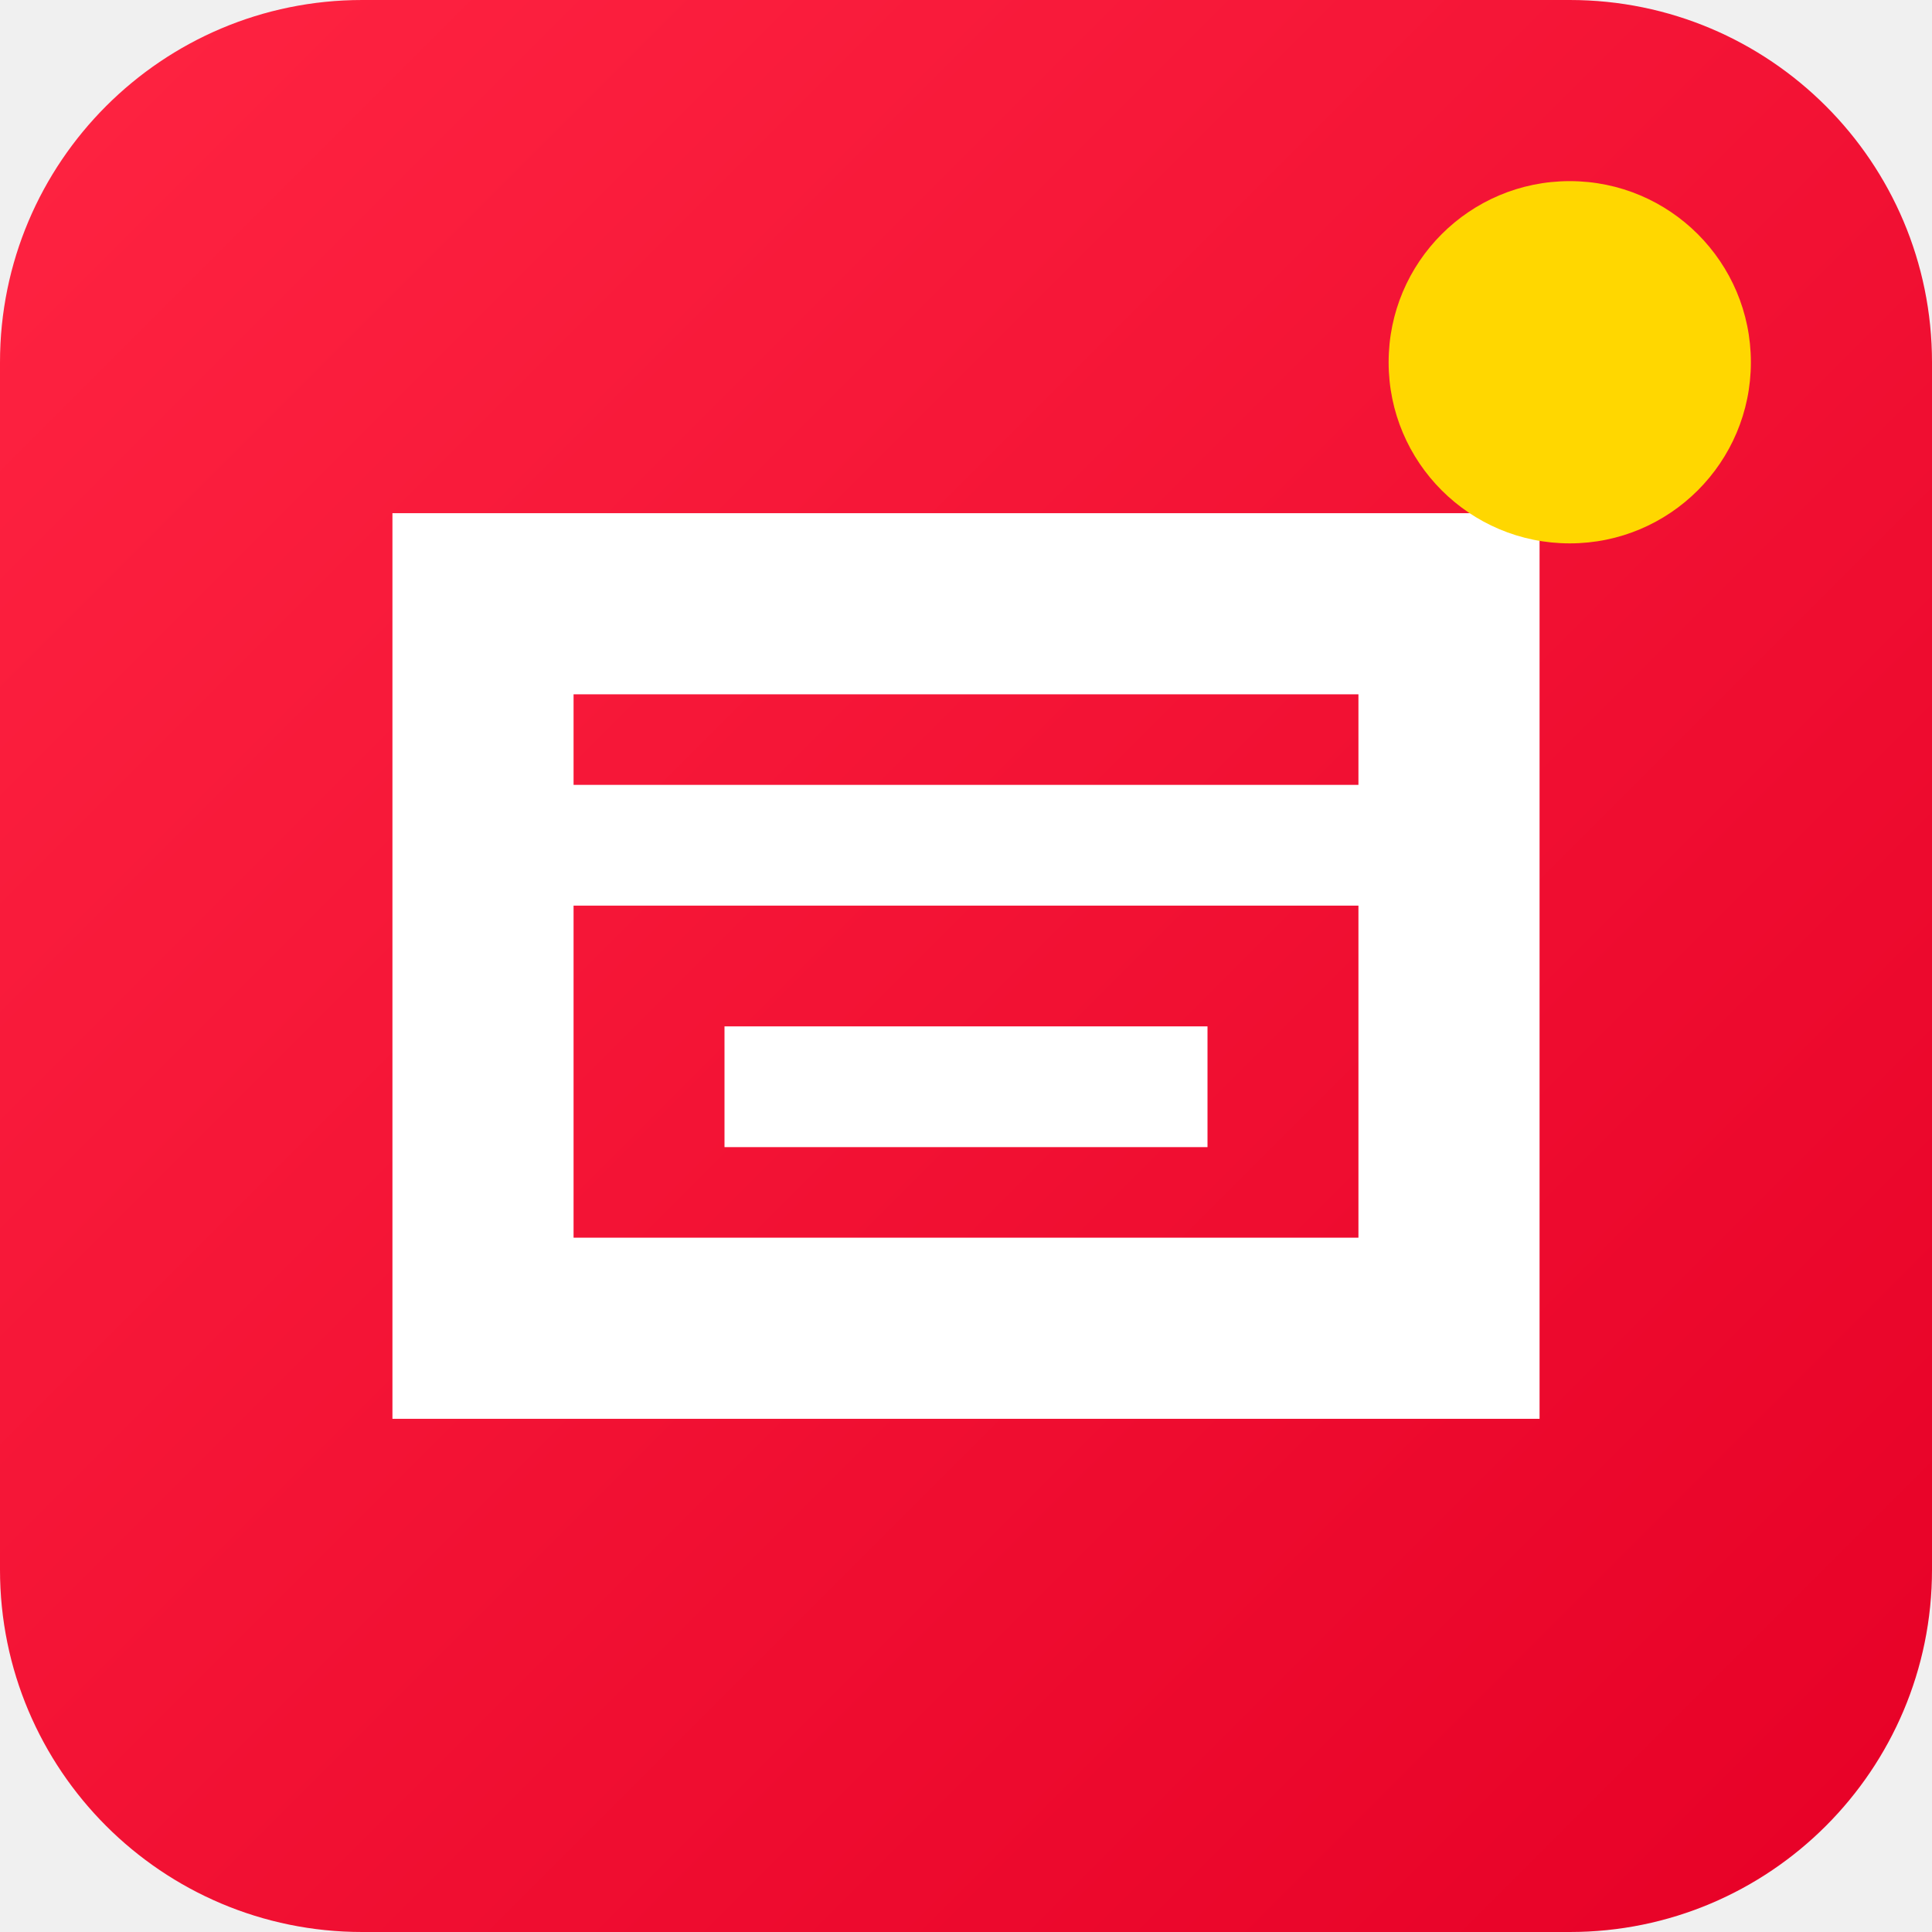
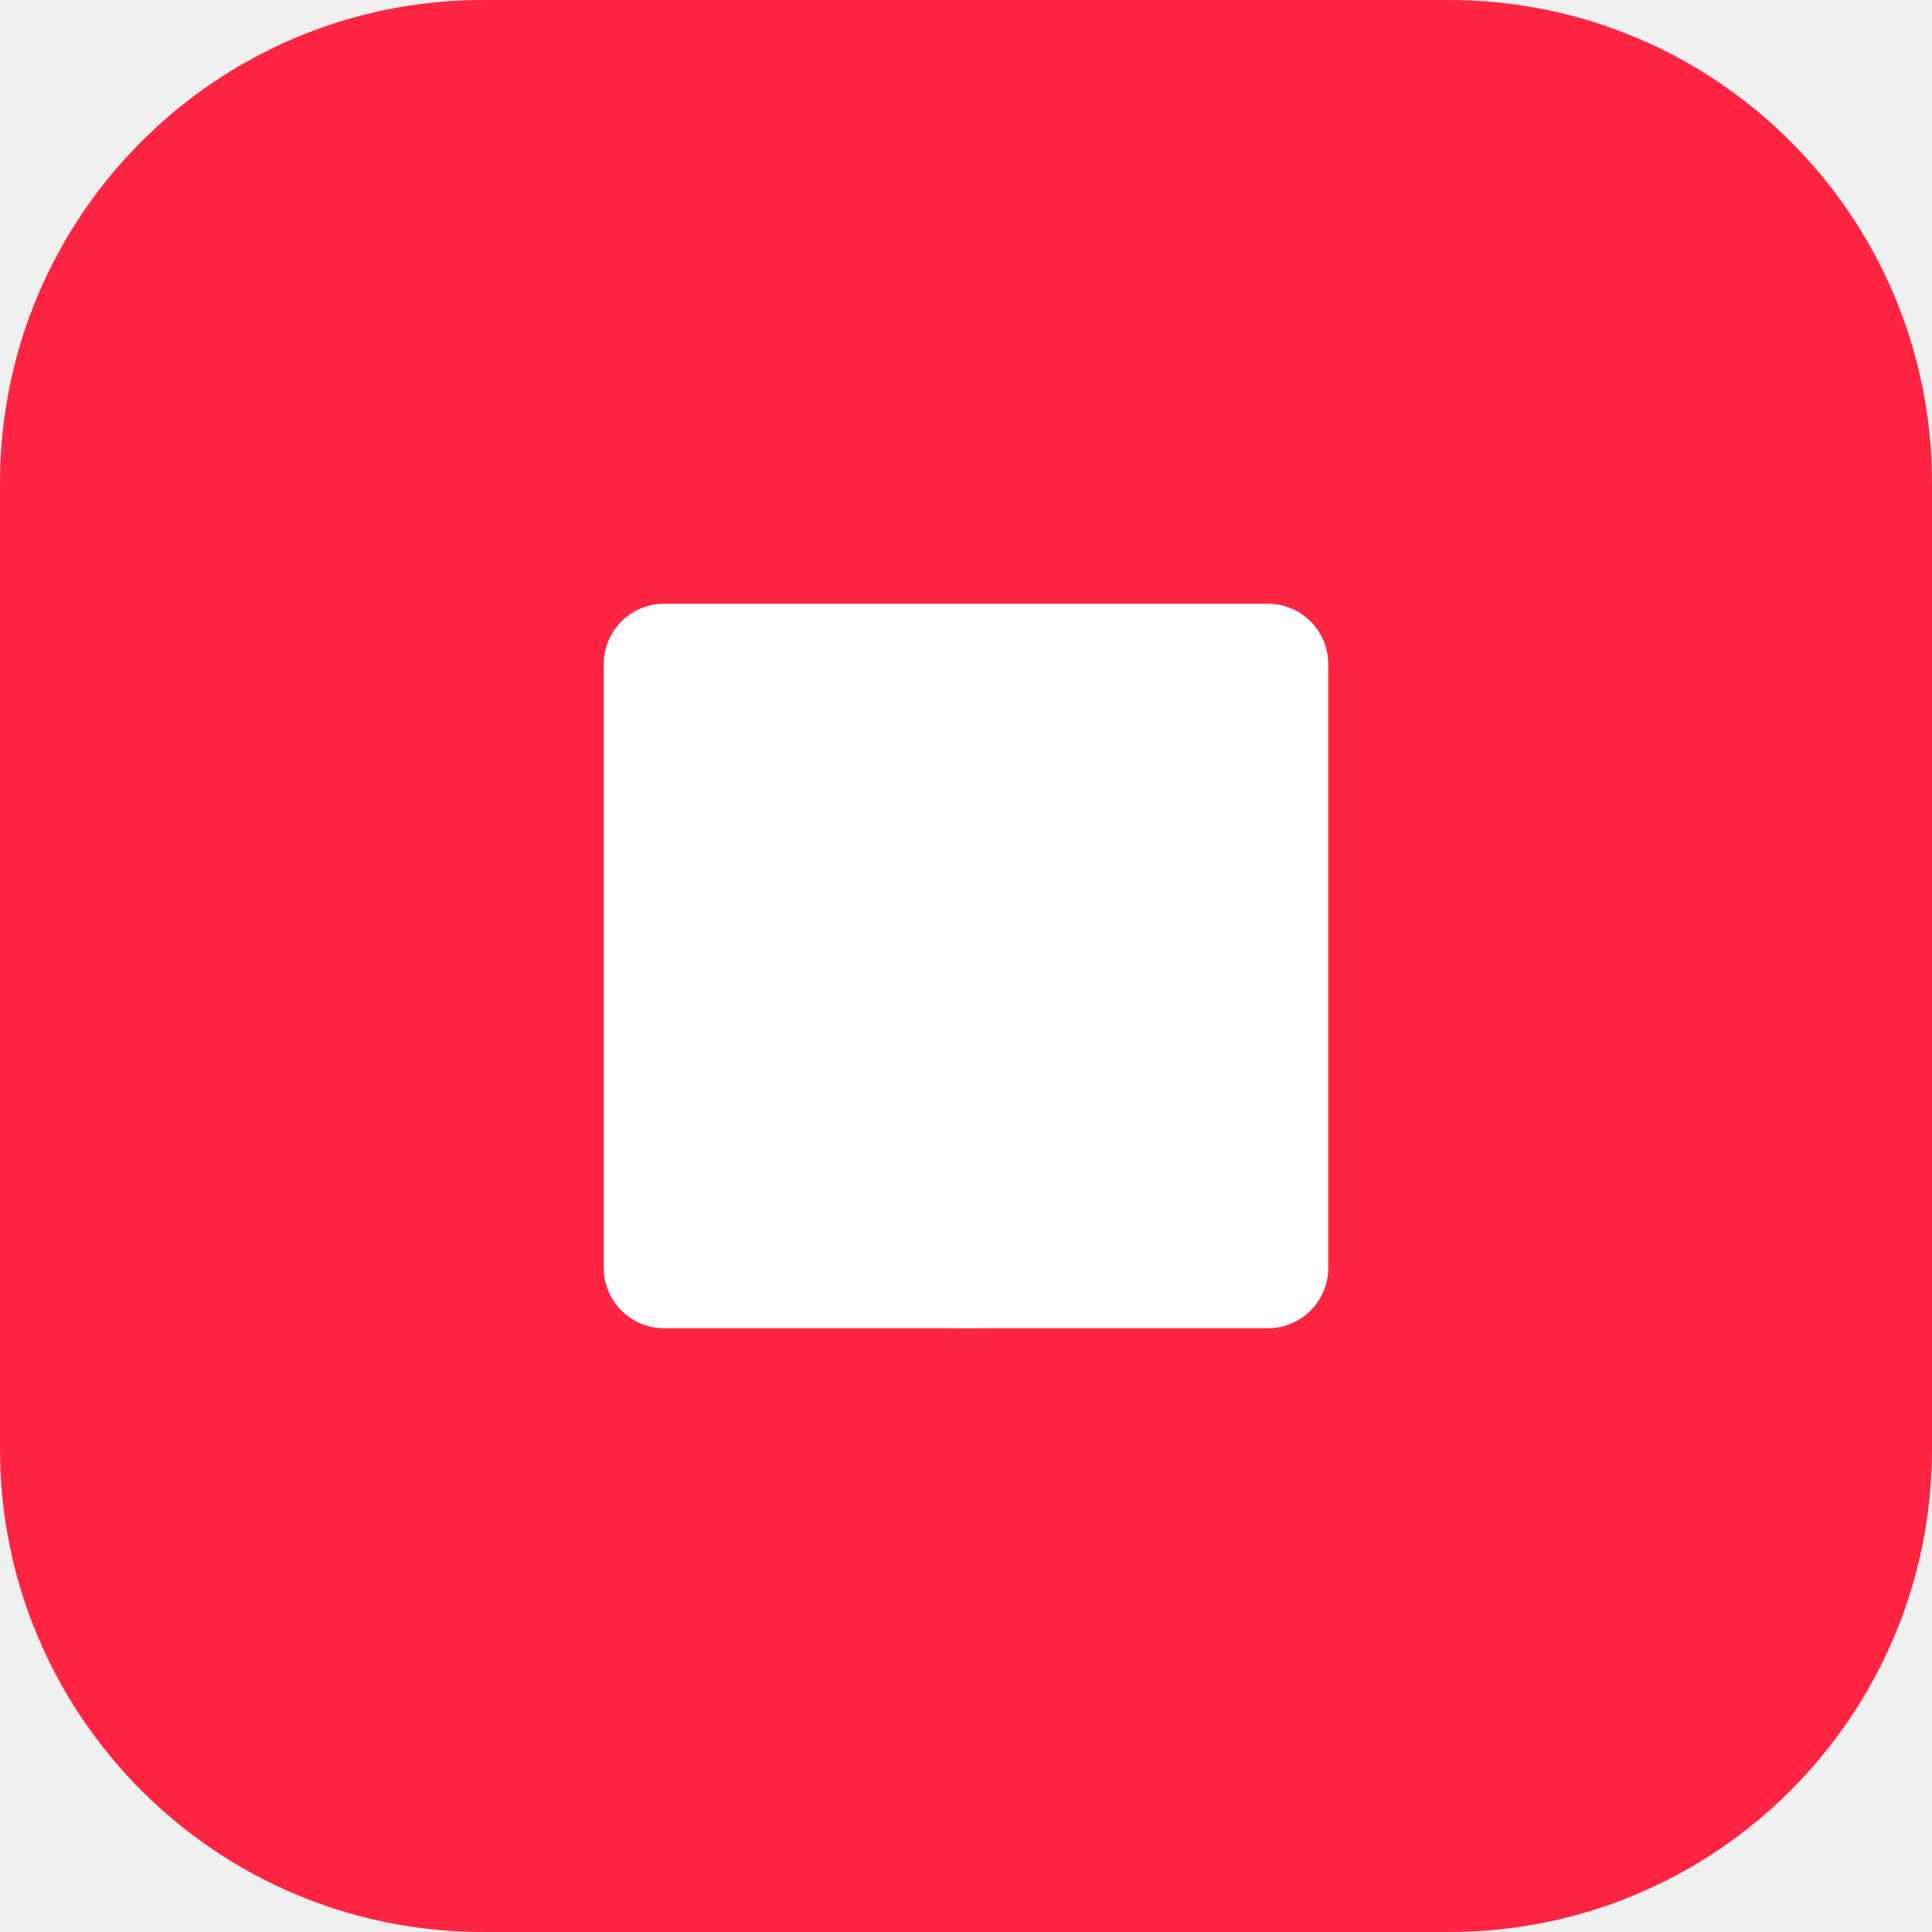
- <svg xmlns="http://www.w3.org/2000/svg" width="16" height="16" viewBox="0 0 16 16">
-   <defs>
-     <linearGradient id="bg" x1="0%" y1="0%" x2="100%" y2="100%">
-       <stop offset="0%" style="stop-color:#FF2442" />
-       <stop offset="100%" style="stop-color:#E60026" />
-     </linearGradient>
-   </defs>
-   <rect width="16" height="16" rx="3" fill="url(#bg)" />
-   <path d="M4 5 L12 5 L12 11 L4 11 Z" stroke="white" stroke-width="1.5" fill="none" />
-   <path d="M4 7 L12 7" stroke="white" stroke-width="1" fill="none" />
-   <path d="M6 9 L10 9" stroke="white" stroke-width="1" fill="none" />
-   <circle cx="13" cy="3" r="1.5" fill="#FFD700" />
+ <svg xmlns="http://www.w3.org/2000/svg" width="16" height="16" viewBox="0 0 16 16" fill="none">
+   <rect width="16" height="16" rx="4" fill="#FF2442" />
+   <path d="M5 5.5C5 5.224 5.224 5 5.5 5H10.5C10.776 5 11 5.224 11 5.5V10.5C11 10.776 10.776 11 10.5 11H5.5C5.224 11 5 10.776 5 10.5V5.5Z" fill="white" />
+   <path d="M8 7C9.105 7 10 7.895 10 9C10 10.105 9.105 11 8 11C6.895 11 6 10.105 6 9C6 7.895 6.895 7 8 7Z" fill="white" />
</svg>
